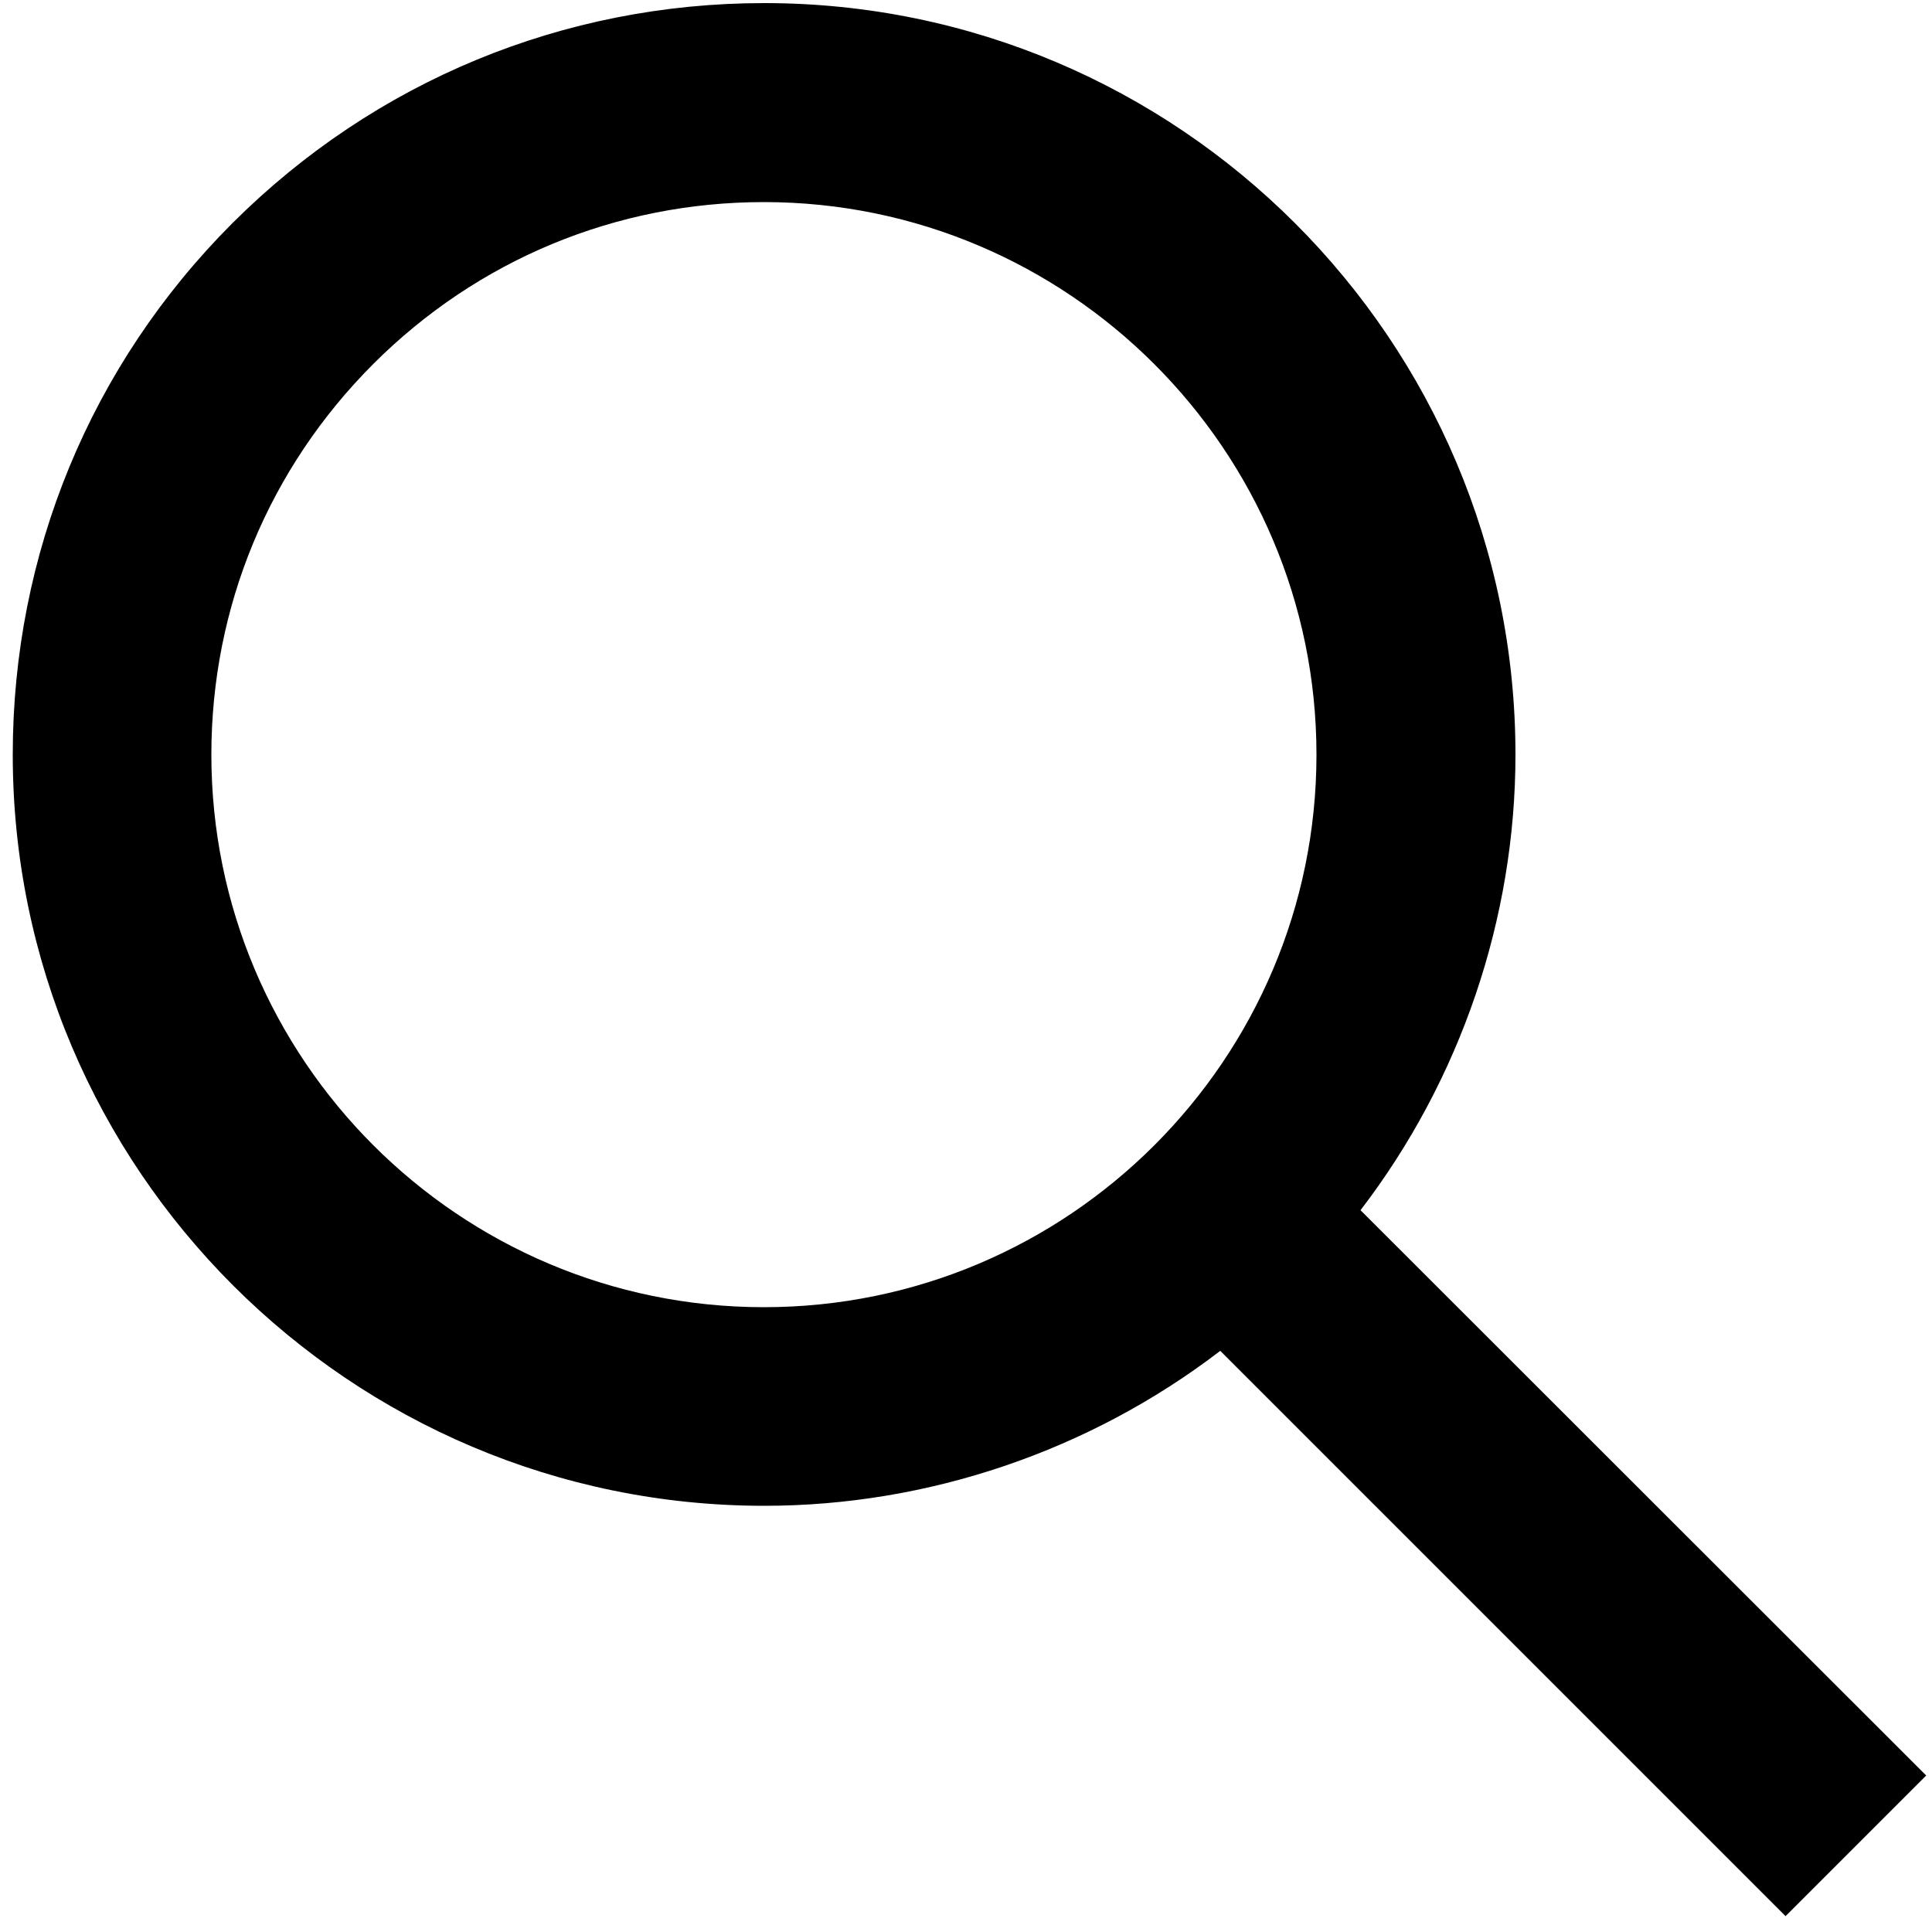
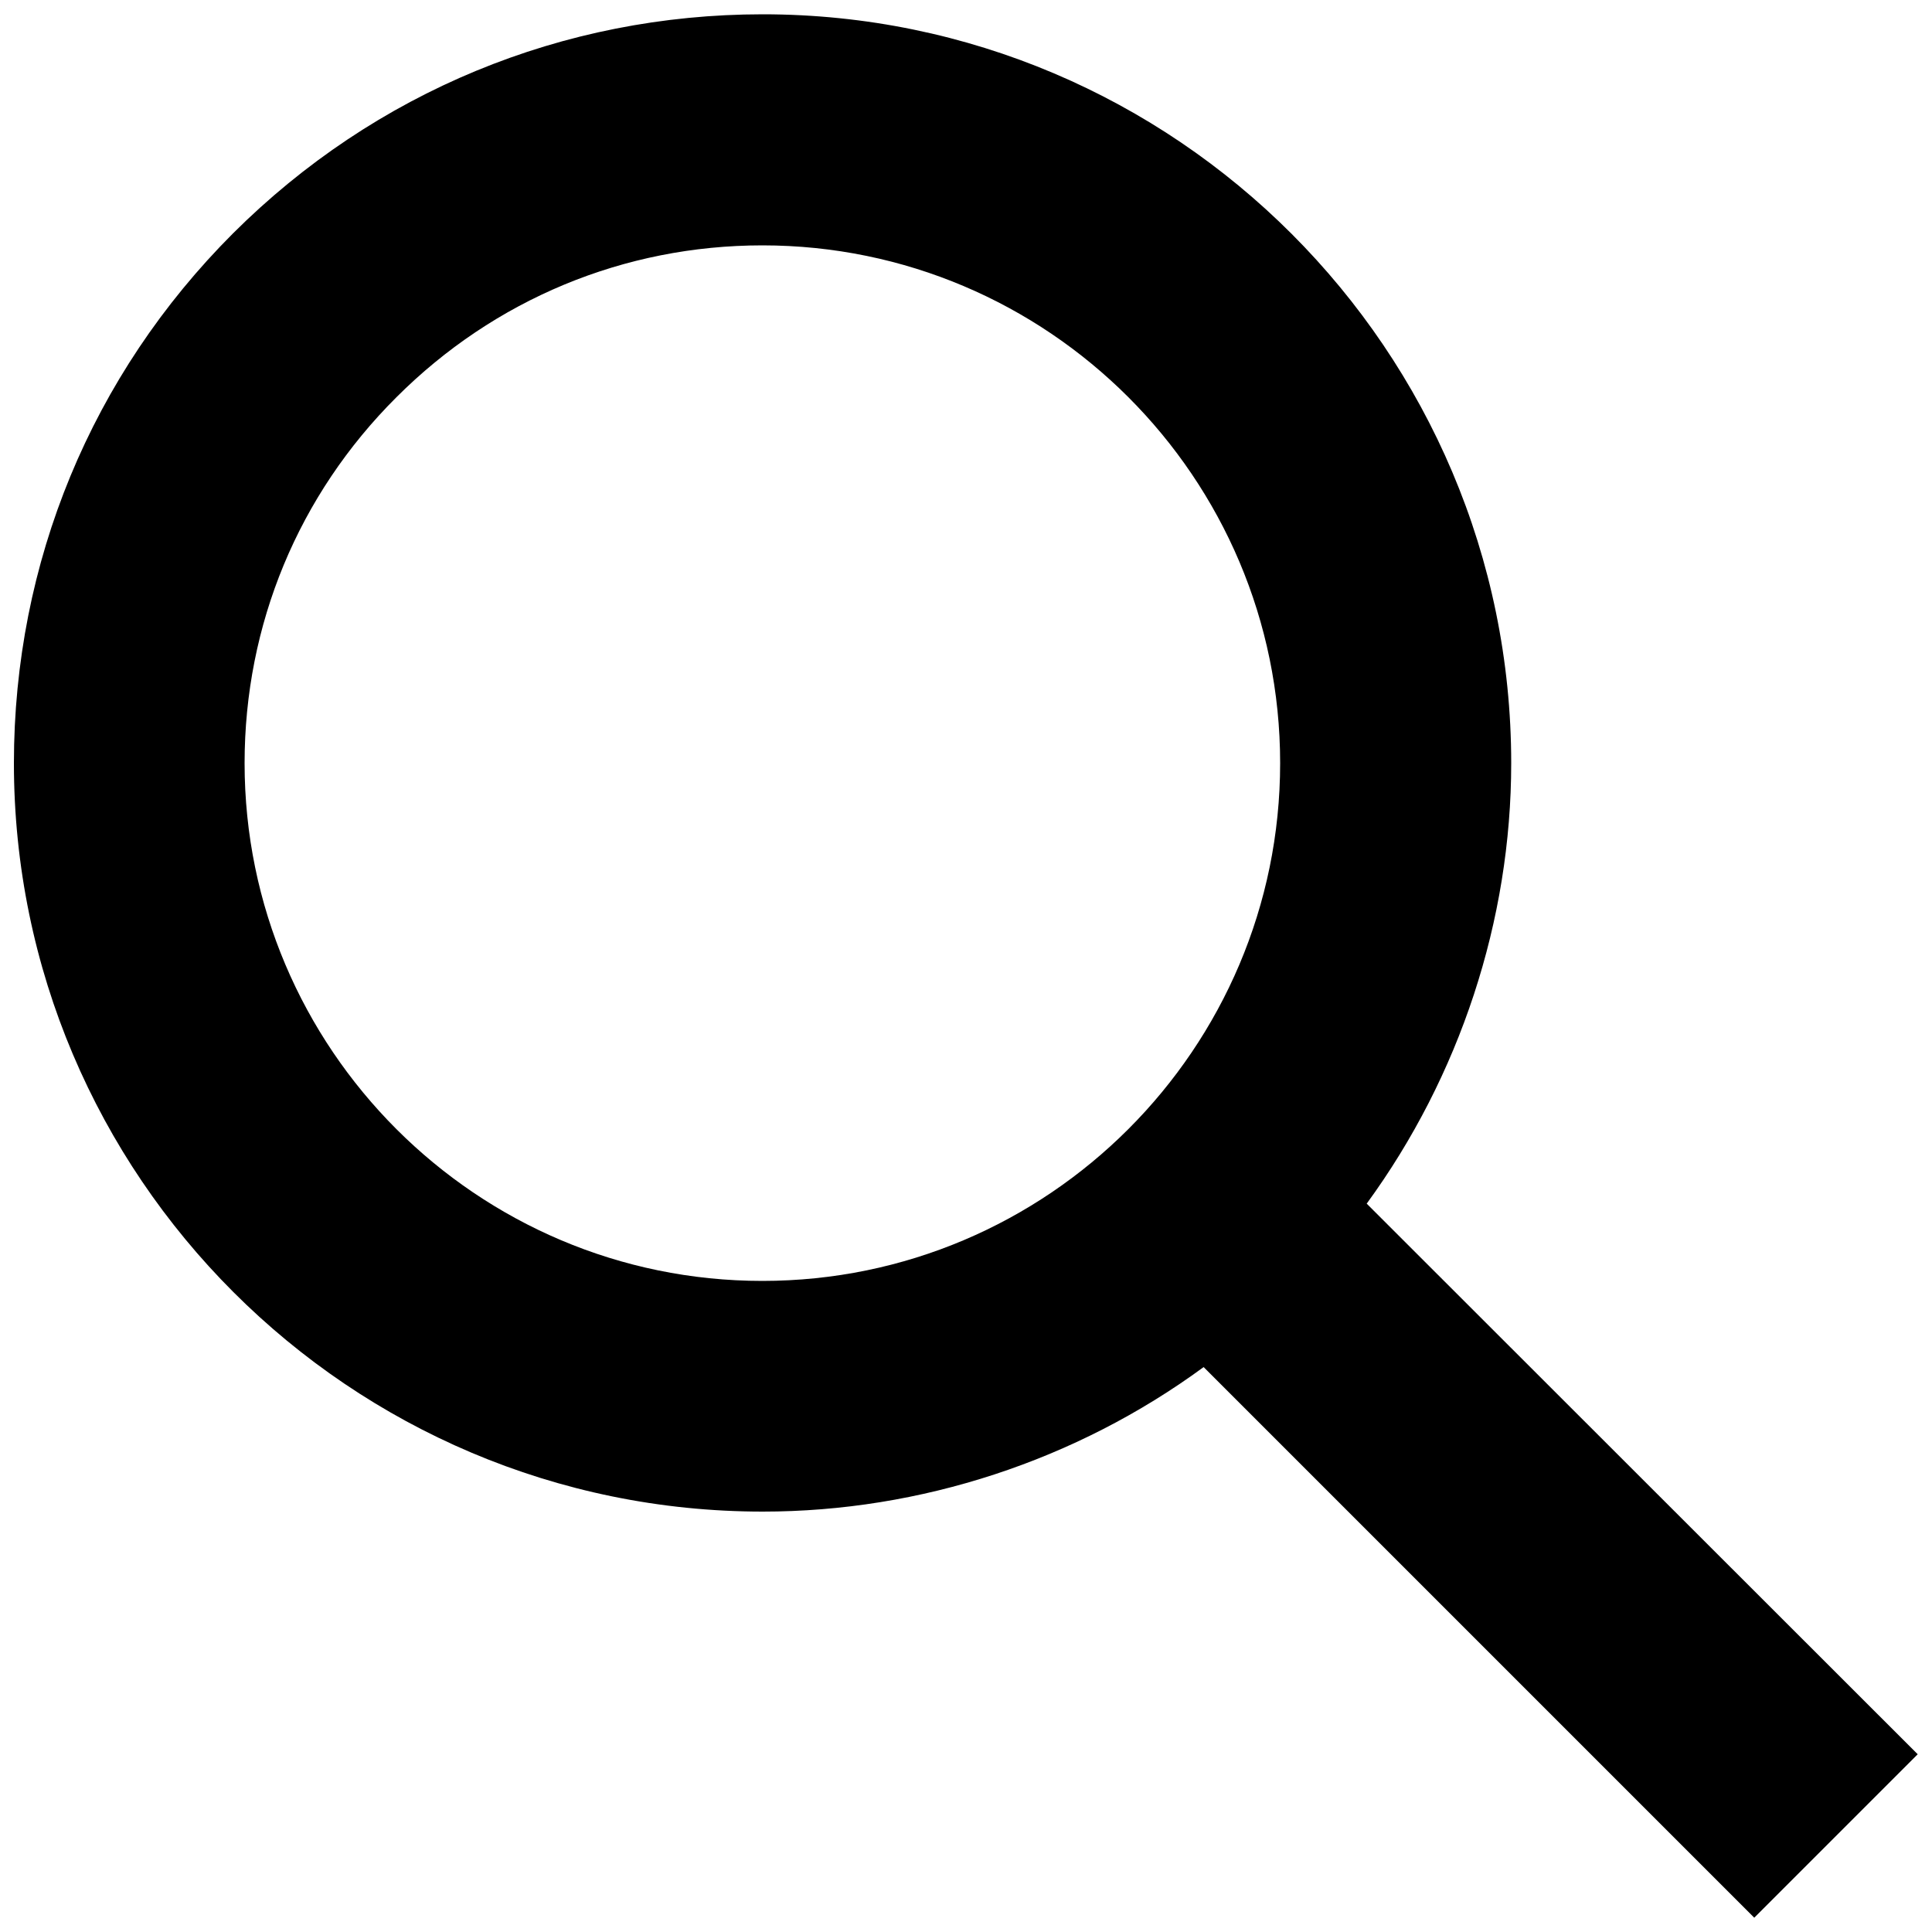
<svg xmlns="http://www.w3.org/2000/svg" viewBox="146 290 500 500" enable-background="new 146 290 500 500">
-   <path d="M498.1 603.2c25.9-33.8 40.1-75.5 40.1-117.9 0-107.3-87.2-194.5-194.4-194.5-52 0-100.8 20.2-137.6 56.9-36.7 36.7-56.9 85.6-56.9 137.6 0 107.2 87.3 194.4 194.5 194.4 42.4 0 84.2-14.2 118-40.1l146.3 146.3 36.4-36.4-146.4-146.3zm-11.4-117.9c0 78.8-64.1 143-143 143s-143-64.1-143-143c0-38.2 14.9-74.1 41.9-101.1s62.9-41.9 101.1-41.9c78.8 0 143 64.2 143 143z" />
+   <path d="M499.7 601.5c24.1-33 37.4-73.3 37.4-114 0-106.8-86.9-193.8-193.7-193.8-51.7 0-100.4 20.1-137.1 56.7-36.6 36.6-56.7 85.2-56.7 137.1 0 106.8 86.9 193.7 193.8 193.7 40.8 0 81.1-13.2 114.1-37.4L600 786.3l42.3-42.3-142.6-142.5zm-22.4-114c0 73.9-60.1 134-134 134s-134-60.1-134-134c0-35.8 13.9-69.4 39.3-94.7 25.3-25.3 58.9-39.3 94.7-39.3 73.9 0 134 60.1 134 134z" />
</svg>
